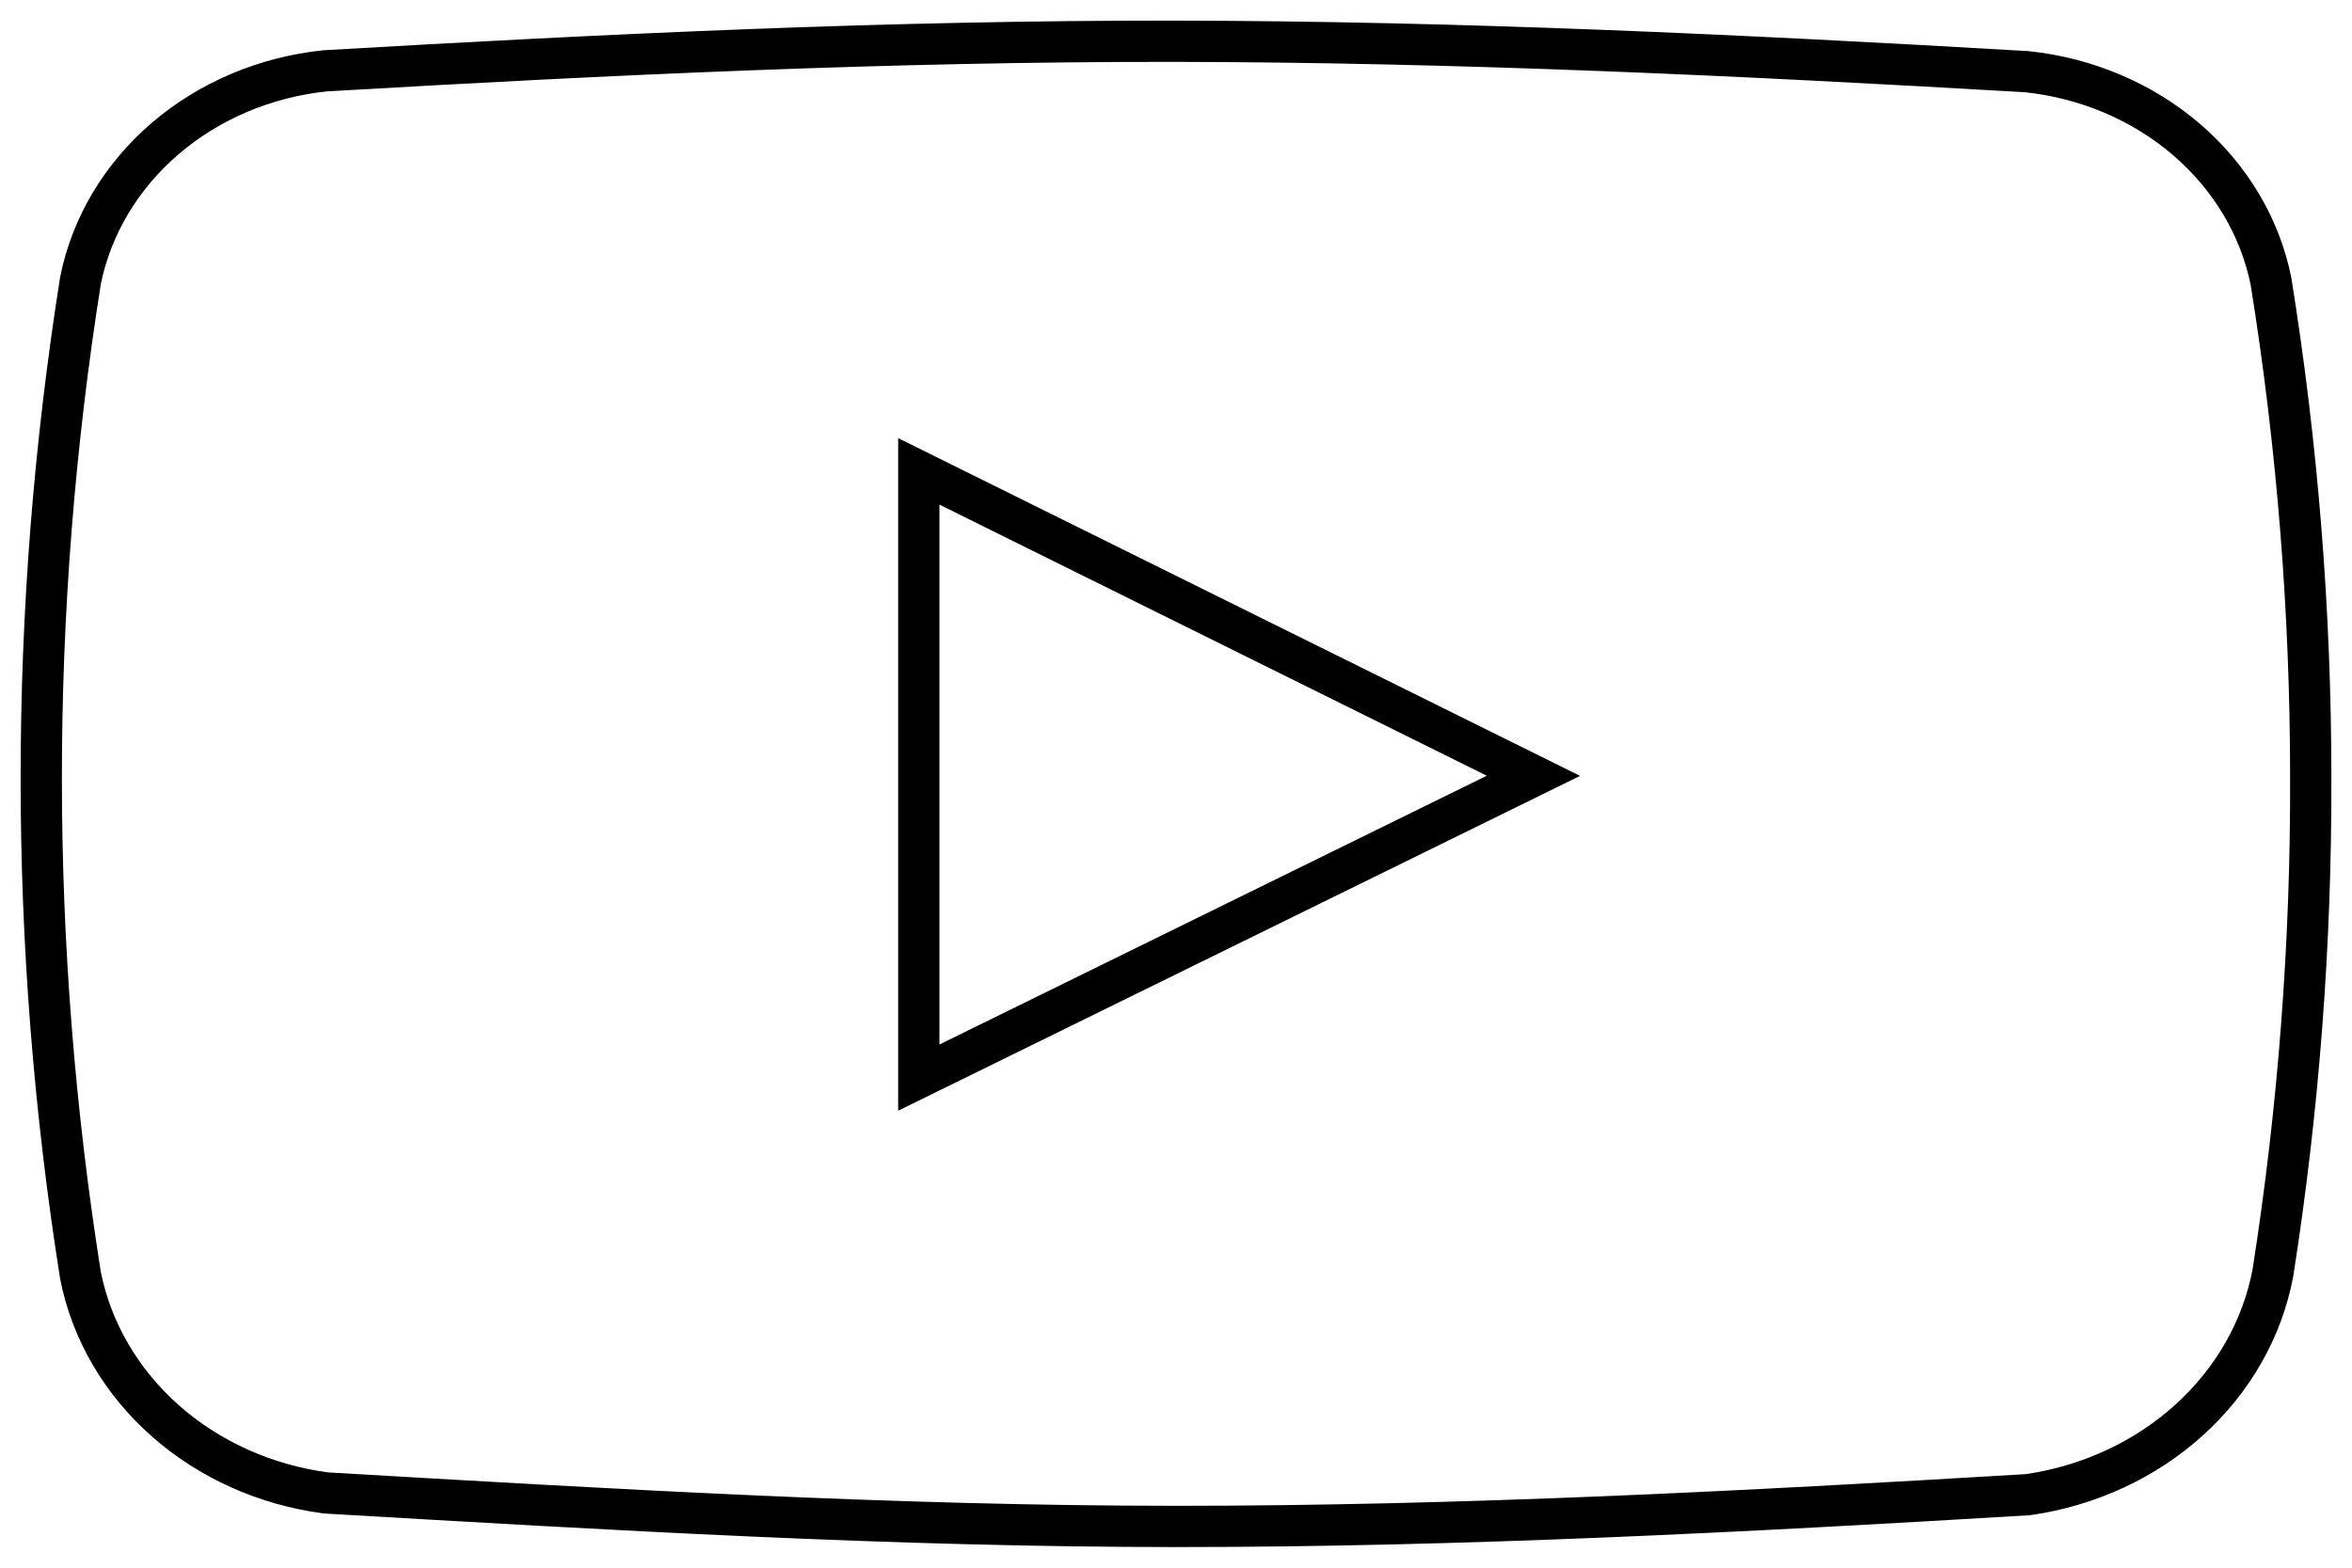
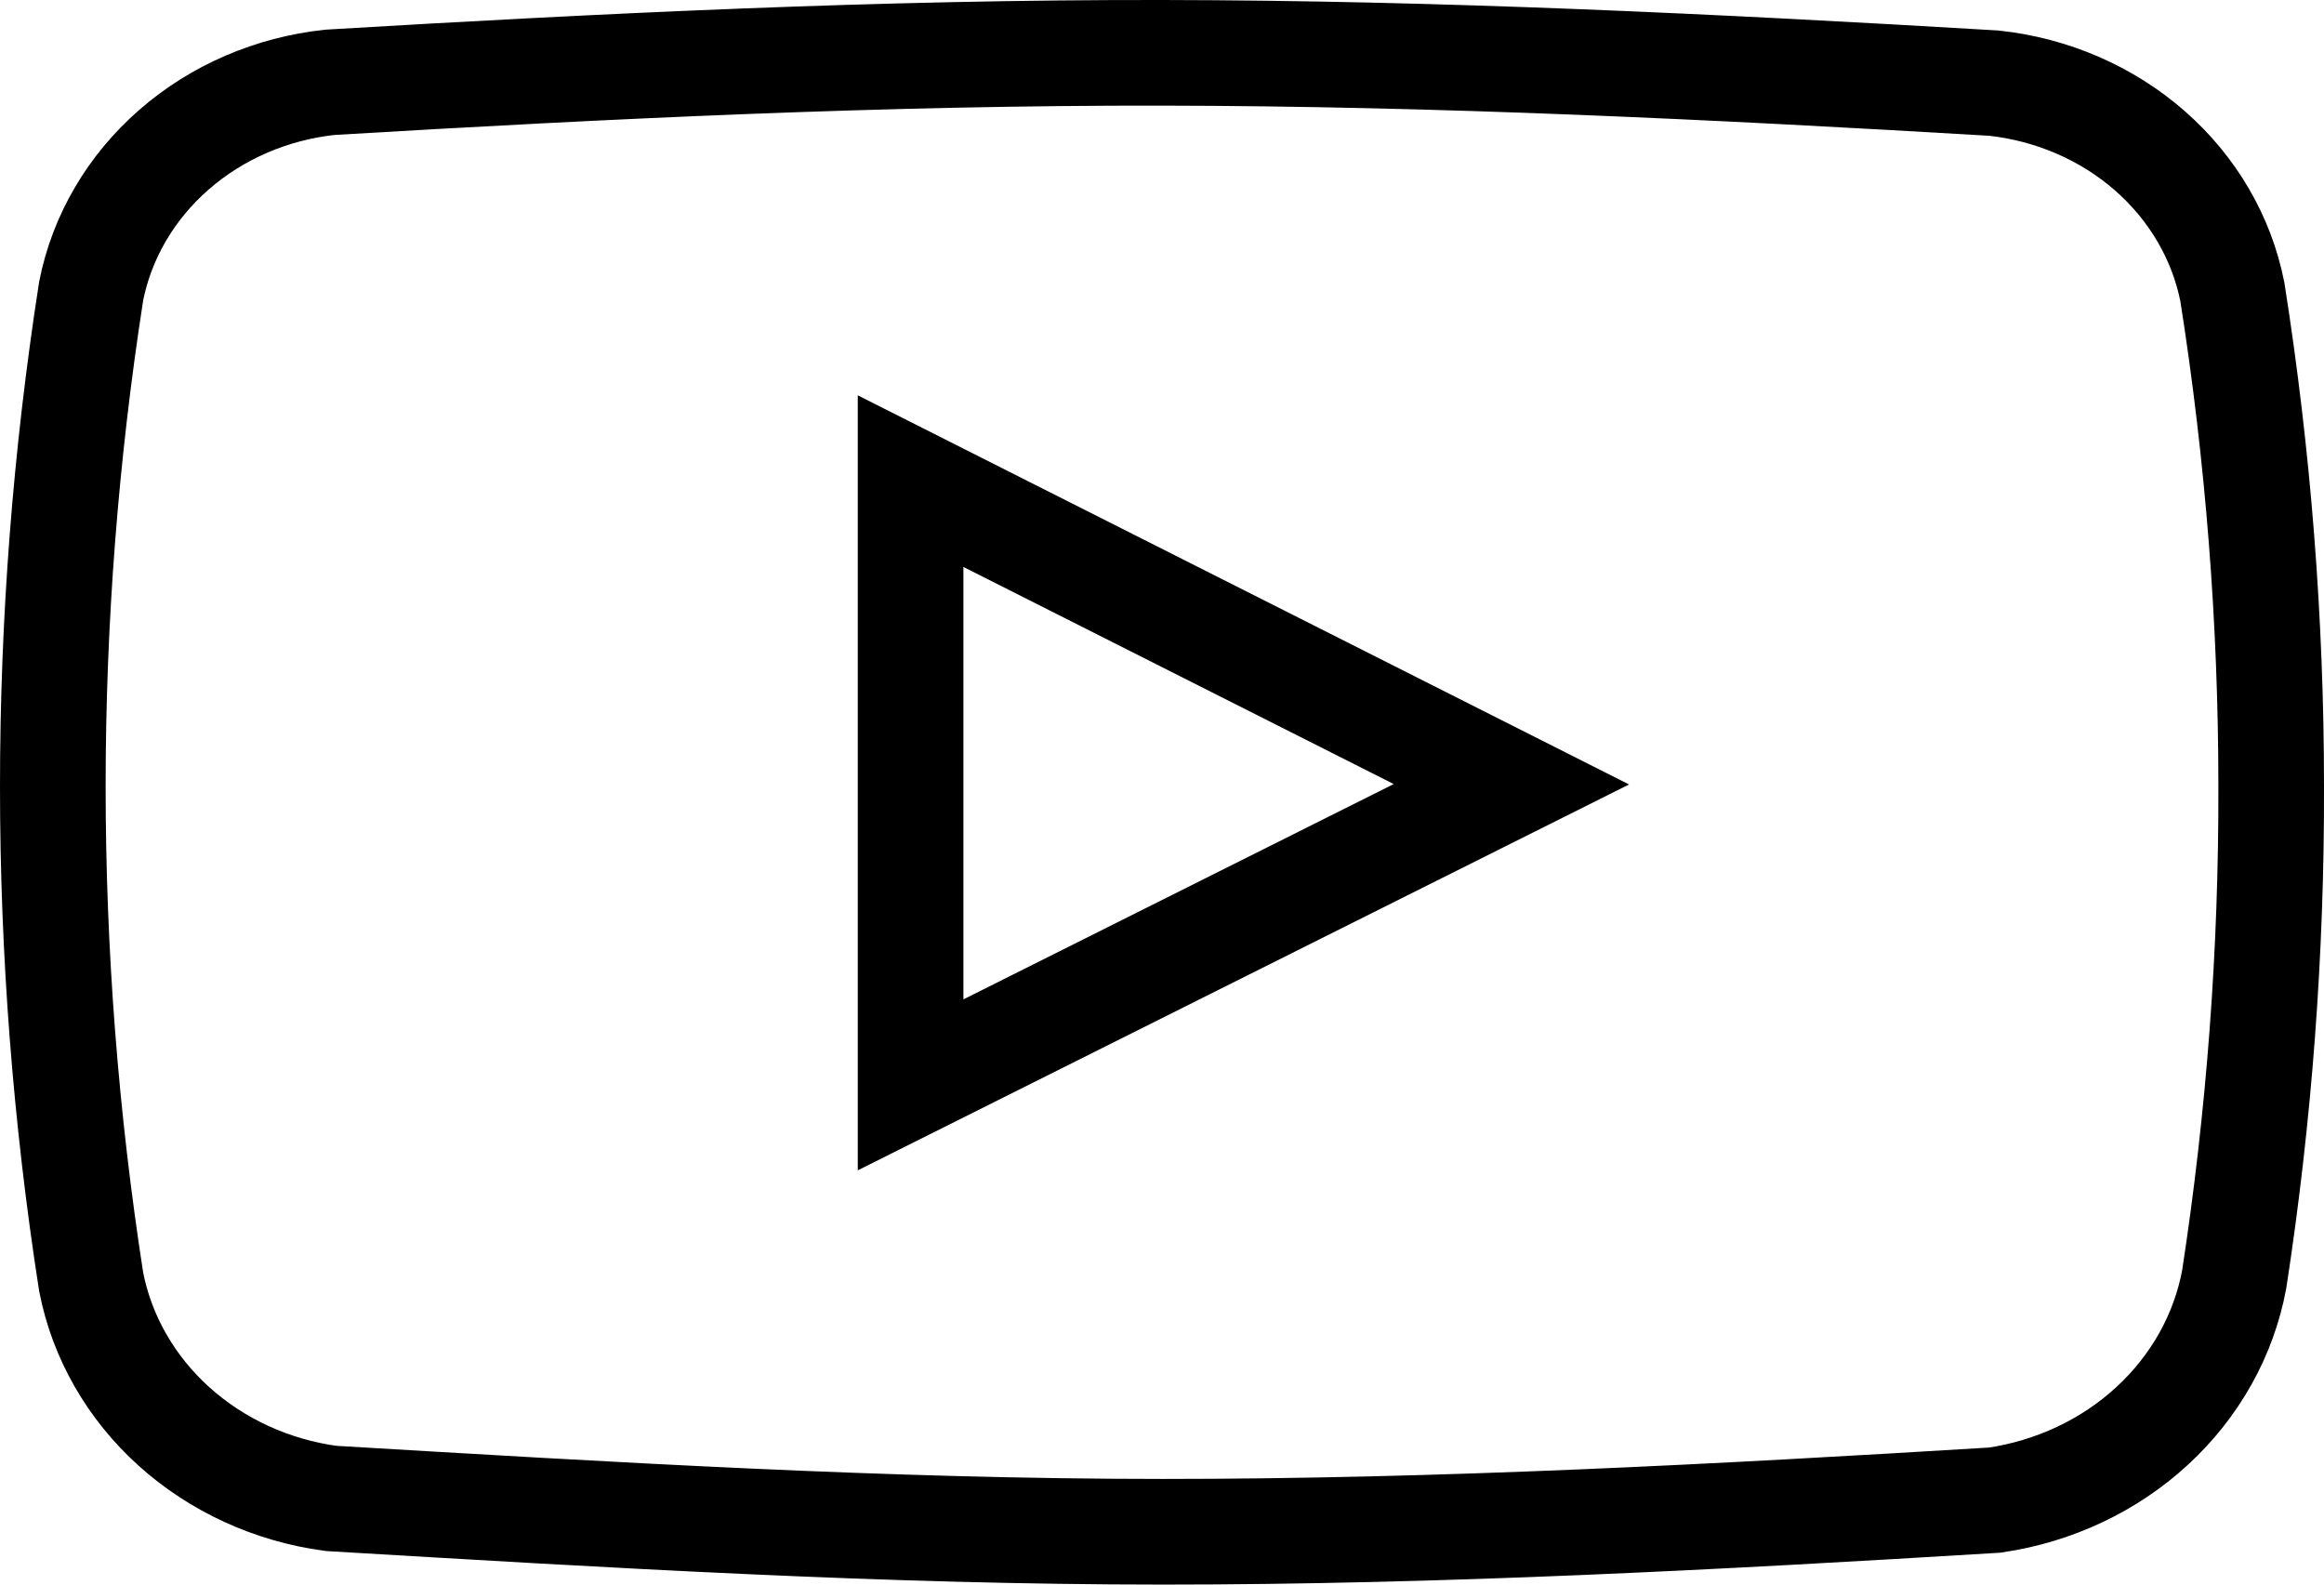
- <svg xmlns="http://www.w3.org/2000/svg" width="57" height="38" viewBox="0 0 57 38" fill="none">
-   <path d="M55.037 6.819C54.772 5.502 54.055 4.297 52.991 3.383C51.926 2.468 50.571 1.892 49.125 1.738C42.25 1.338 35.375 1.011 28.5 1C21.625 0.99 14.75 1.317 7.875 1.717C6.426 1.869 5.069 2.444 4.002 3.359C2.936 4.274 2.217 5.479 1.951 6.798C0.683 14.796 0.683 22.92 1.951 30.918C2.217 32.258 2.934 33.489 4.001 34.435C5.068 35.38 6.431 35.994 7.898 36.188C14.773 36.589 21.648 37 28.523 37C35.398 37 42.273 36.642 49.148 36.23C50.623 36.017 51.989 35.384 53.054 34.42C54.119 33.455 54.828 32.209 55.083 30.854C55.706 26.881 56.012 22.872 56 18.858C56 14.829 55.678 10.805 55.037 6.819ZM22.267 26.121V11.426L37.162 18.805L22.267 26.121Z" stroke="black" />
+ <svg xmlns="http://www.w3.org/2000/svg" width="44" height="30" viewBox="0 0 44 30" fill="none">
+   <path d="M42.265 5.526C42.062 4.501 41.515 3.565 40.702 2.853C39.889 2.142 38.855 1.694 37.75 1.574C32.5 1.263 27.25 1.008 22 1C16.75 0.992 11.5 1.246 6.25 1.558C5.144 1.676 4.107 2.123 3.293 2.835C2.478 3.546 1.929 4.484 1.726 5.51C0.758 11.73 0.758 18.049 1.726 24.269C1.929 25.312 2.477 26.269 3.292 27.005C4.107 27.74 5.148 28.218 6.268 28.369C11.518 28.68 16.767 29 22.017 29C27.267 29 32.517 28.721 37.767 28.401C38.894 28.235 39.938 27.743 40.75 26.993C41.563 26.243 42.105 25.273 42.3 24.22C42.775 21.13 43.009 18.011 43 14.889C43 11.756 42.754 8.626 42.265 5.526ZM17.24 20.539V9.109L28.615 14.848L17.24 20.539Z" stroke="black" />
+   <path d="M42.265 5.526C42.062 4.501 41.515 3.565 40.702 2.853C39.889 2.142 38.855 1.694 37.75 1.574C32.5 1.263 27.25 1.008 22 1C16.75 0.992 11.5 1.246 6.25 1.558C5.144 1.676 4.107 2.123 3.293 2.835C2.478 3.546 1.929 4.484 1.726 5.51C0.758 11.73 0.758 18.049 1.726 24.269C1.929 25.312 2.477 26.269 3.292 27.005C4.107 27.74 5.148 28.218 6.268 28.369C11.518 28.68 16.767 29 22.017 29C27.267 29 32.517 28.721 37.767 28.401C38.894 28.235 39.938 27.743 40.75 26.993C41.563 26.243 42.105 25.273 42.3 24.22C42.775 21.13 43.009 18.011 43 14.889C43 11.756 42.754 8.626 42.265 5.526ZM17.24 20.539V9.109L28.615 14.848L17.24 20.539Z" stroke="black" stroke-width="2" />
</svg>
